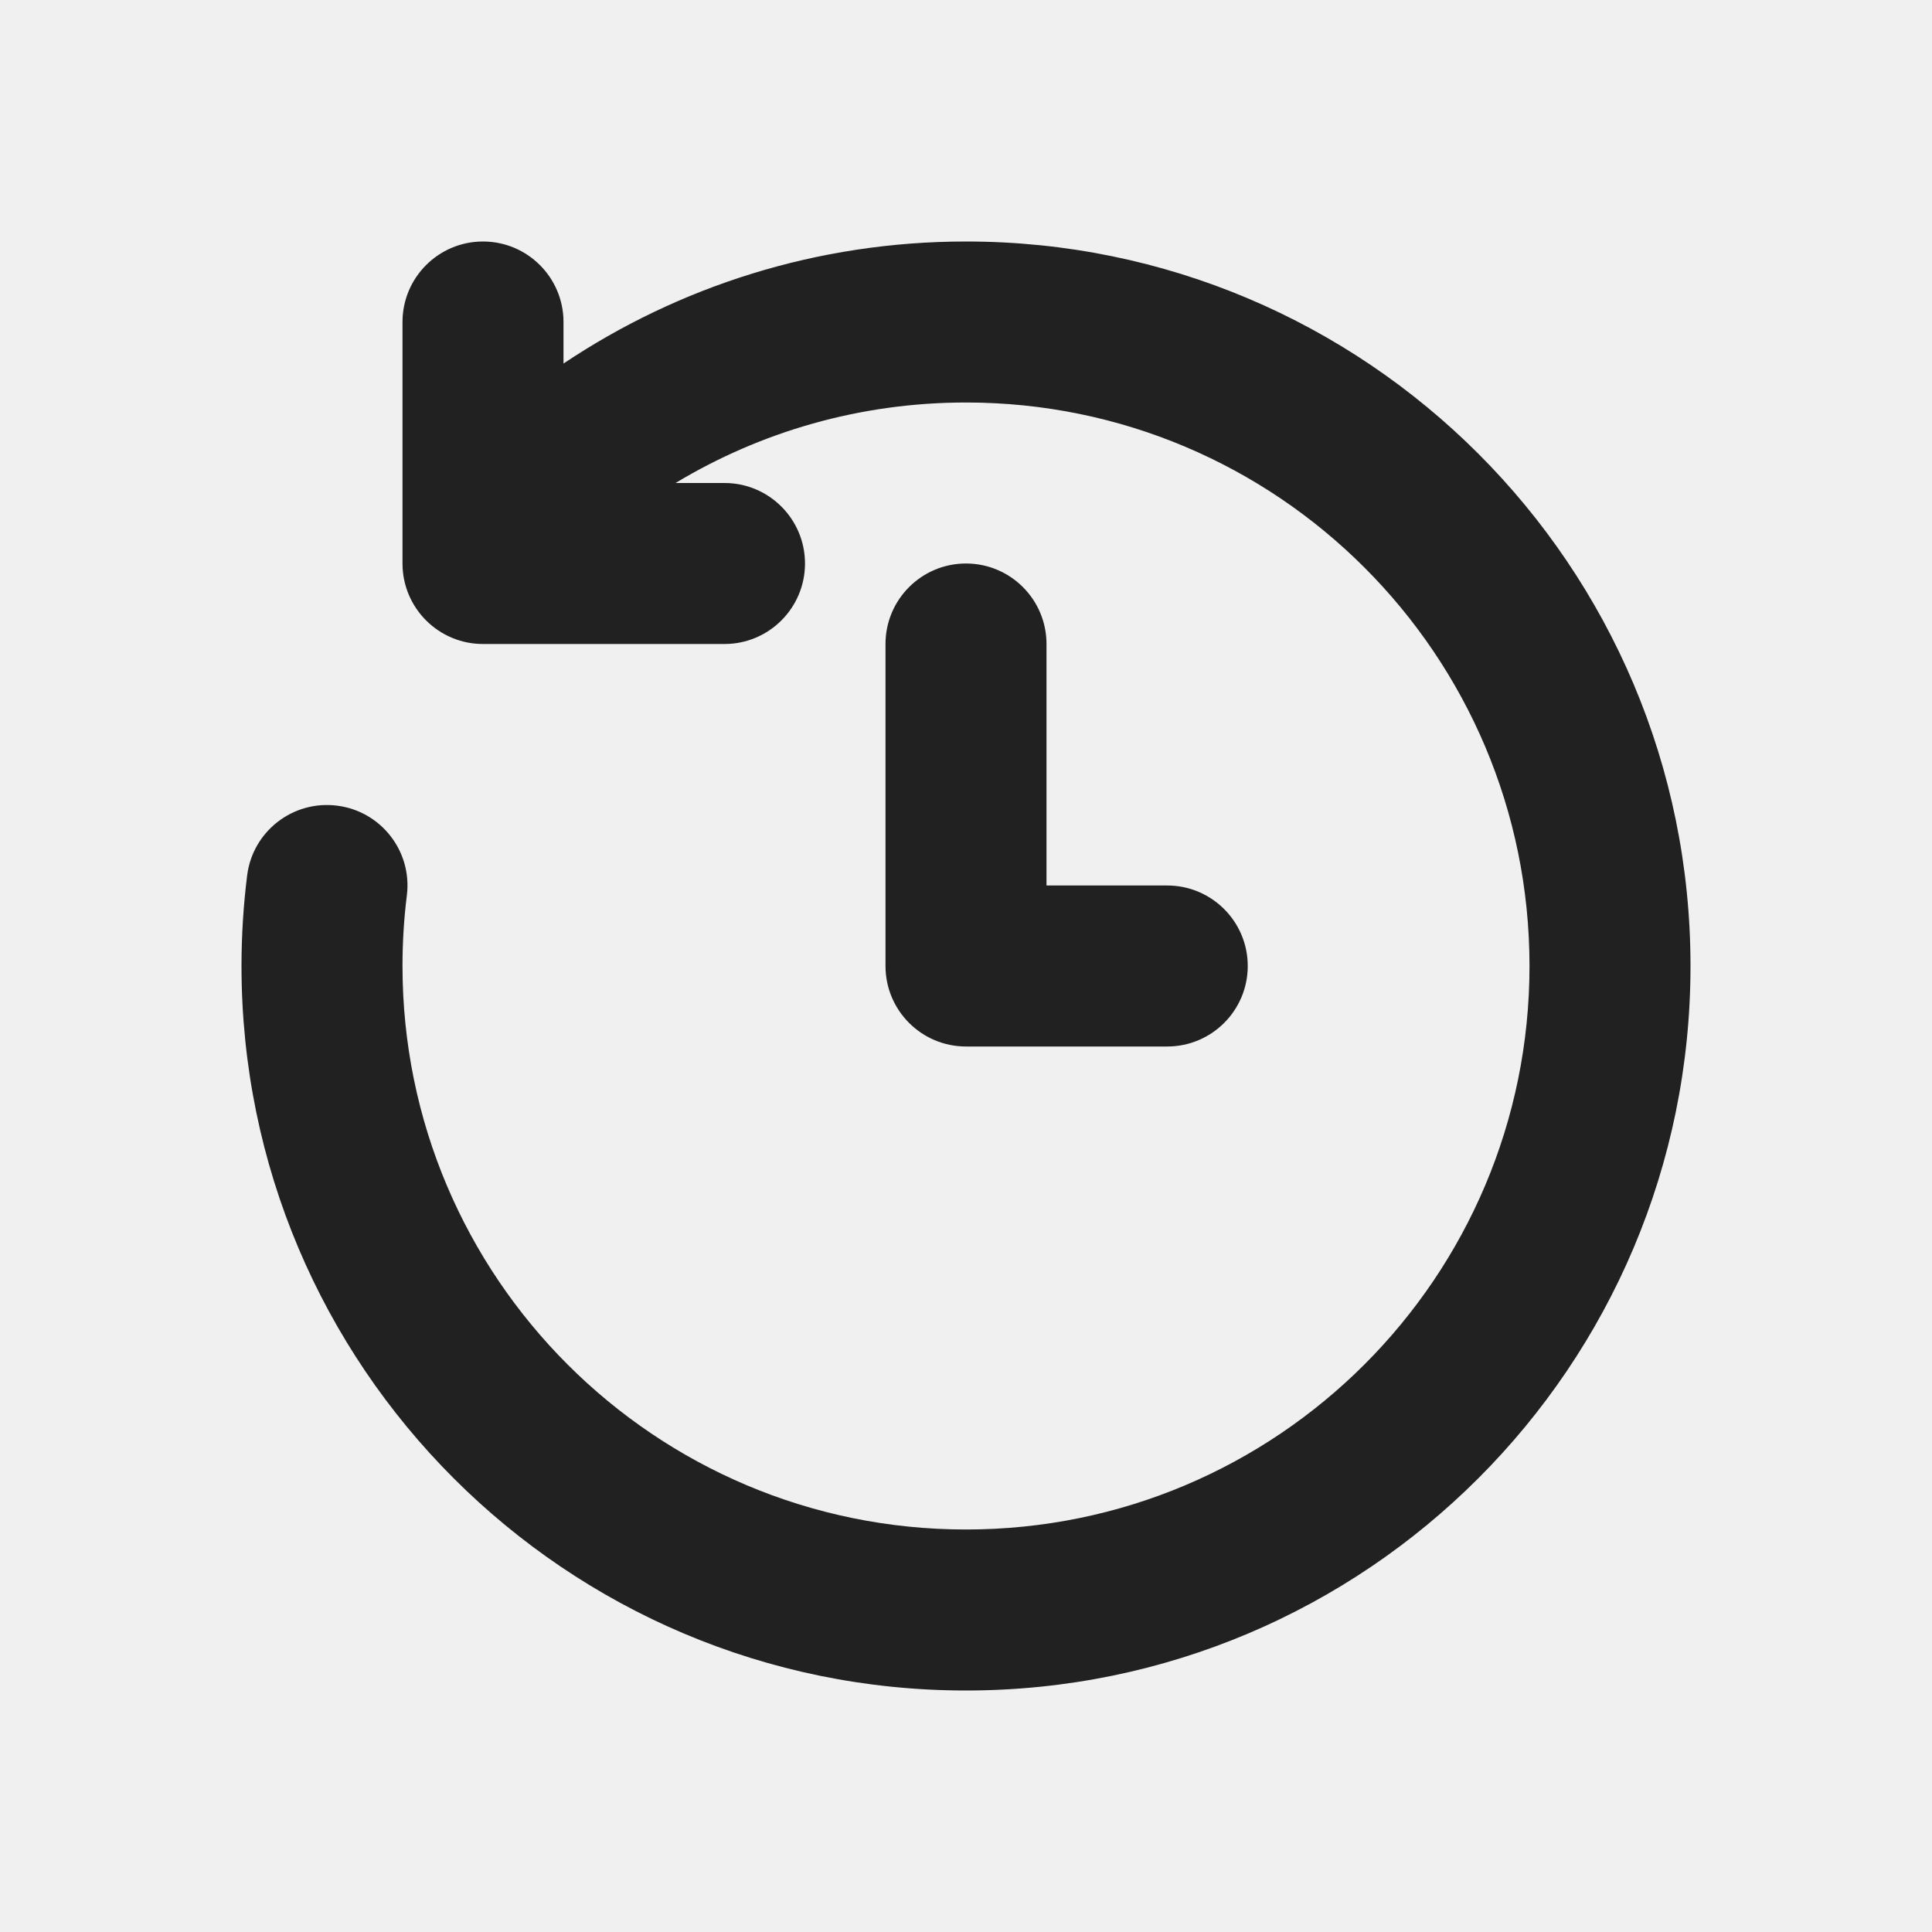
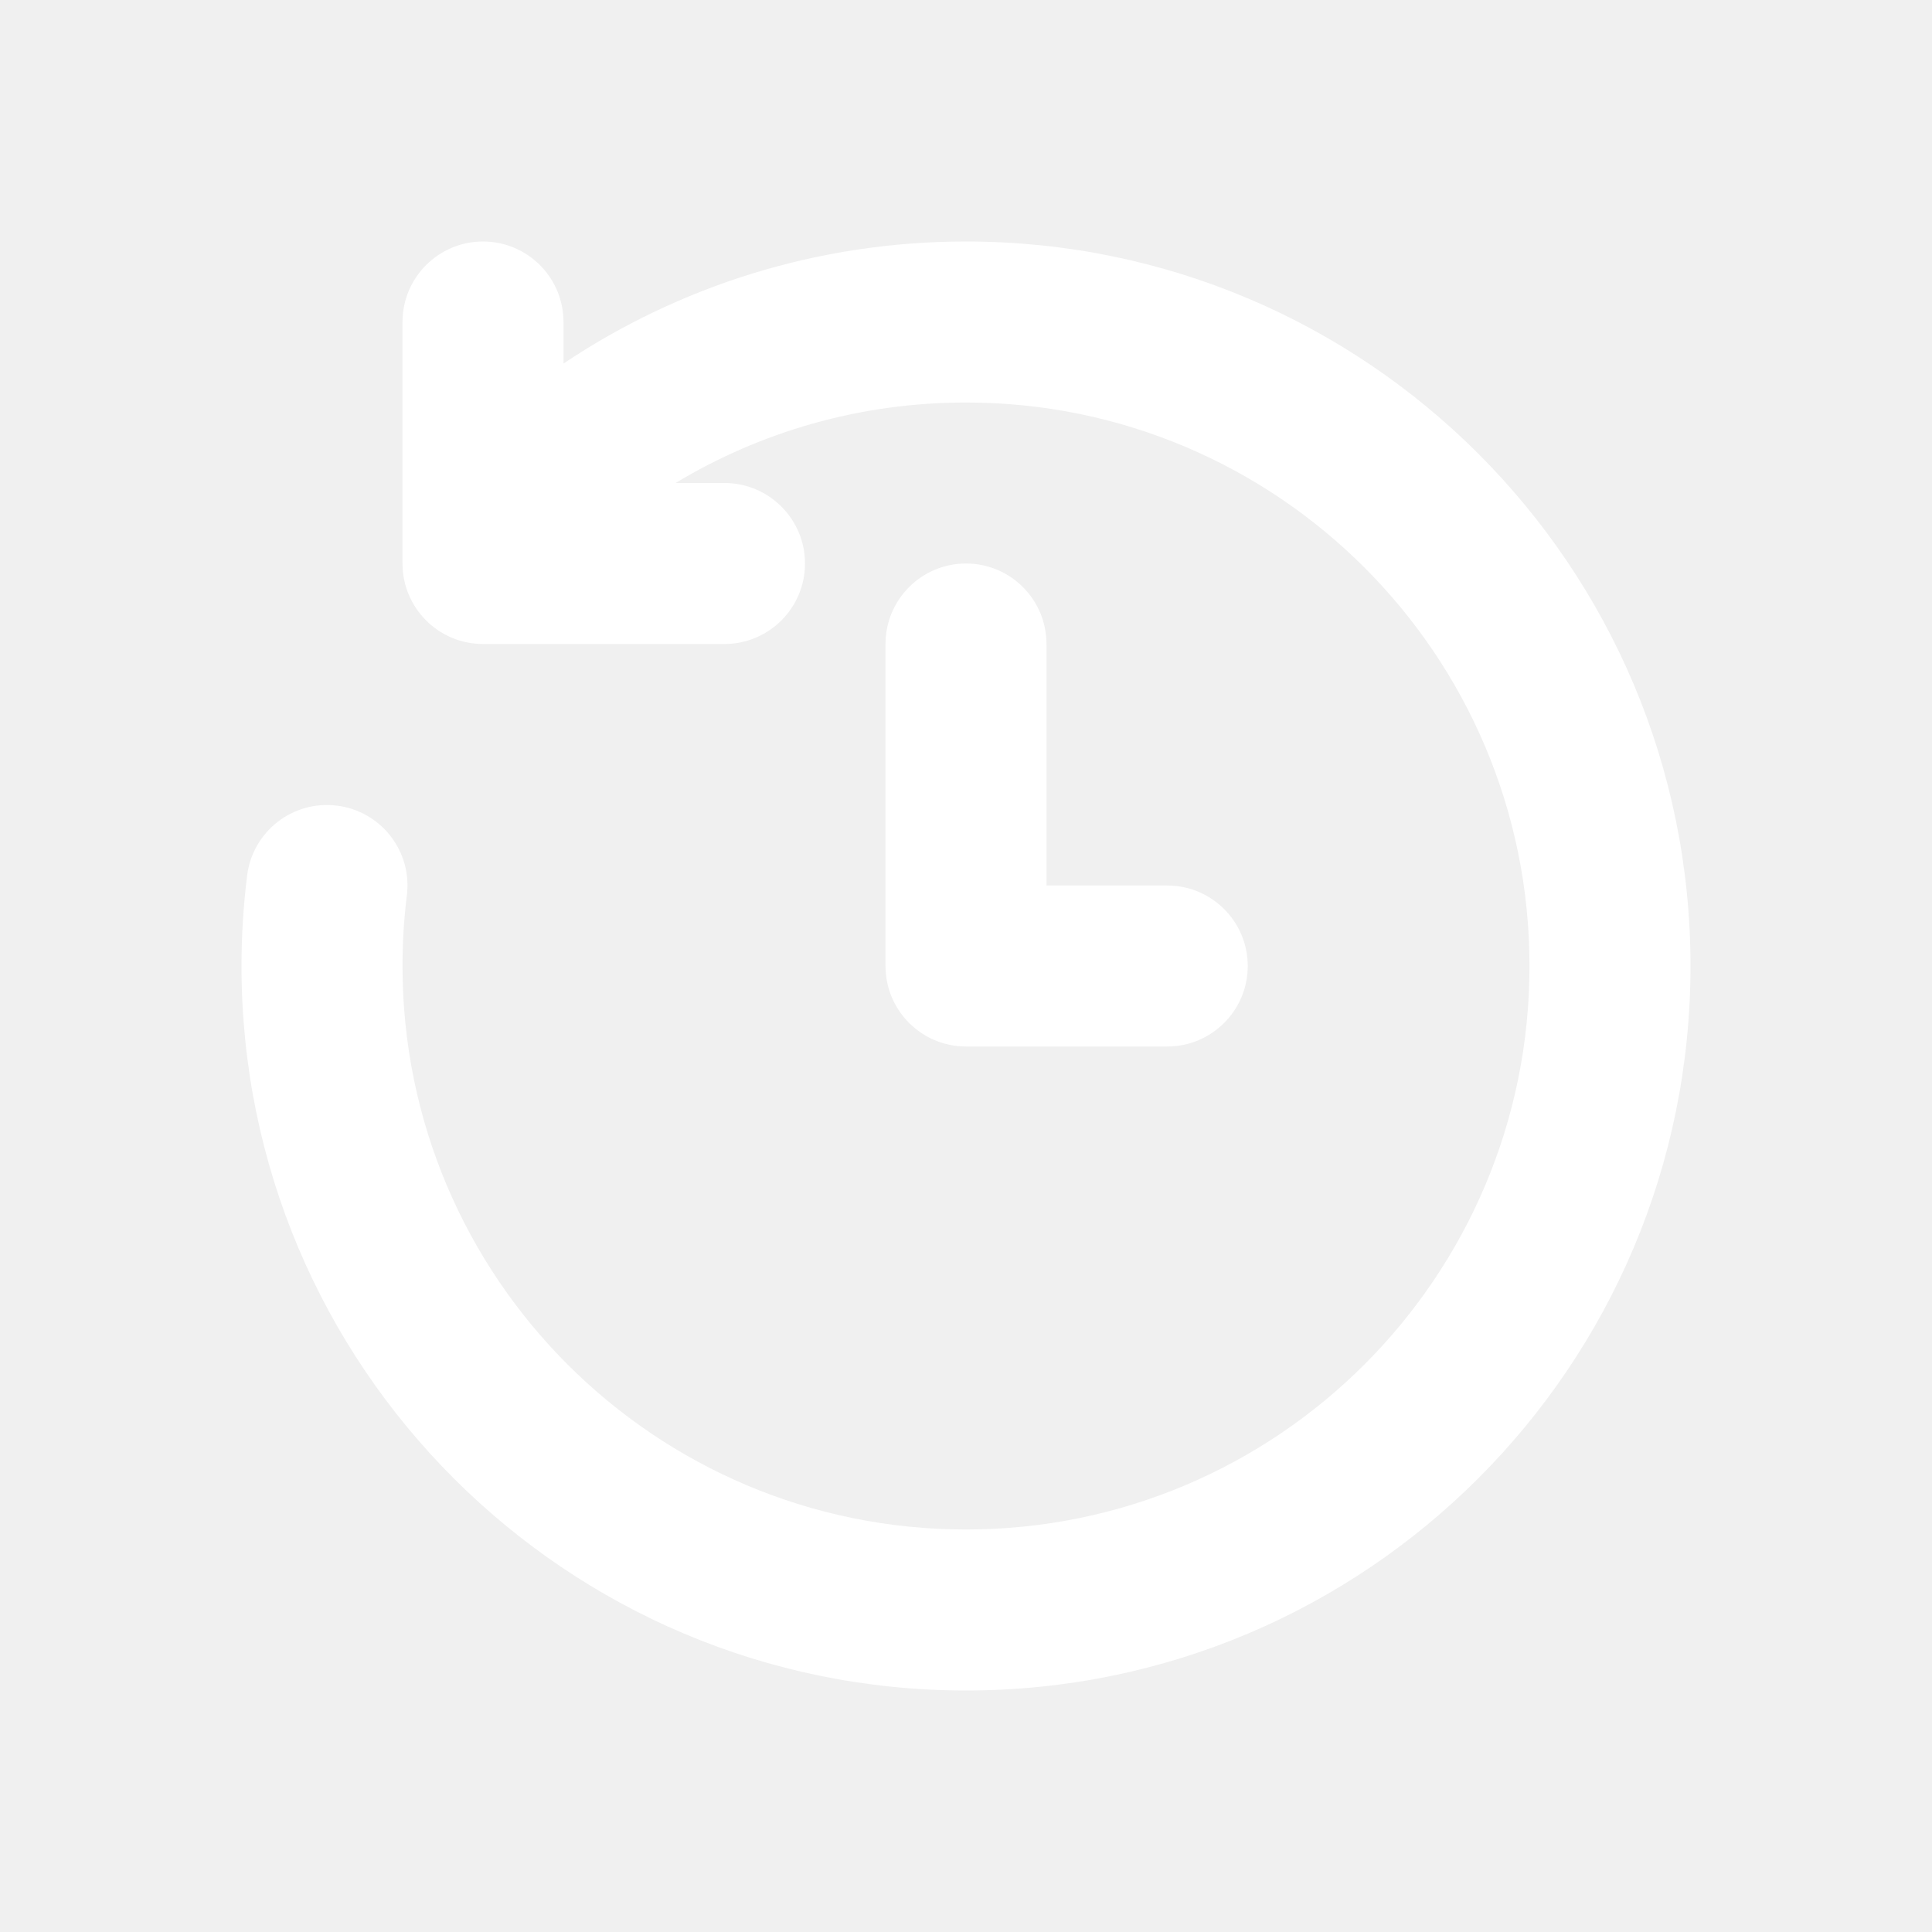
<svg xmlns="http://www.w3.org/2000/svg" width="24" height="24" viewBox="0 0 24 24" fill="none">
-   <path d="M12 5C15.866 5 19 8.134 19 12C19 15.866 15.866 19 12 19C8.134 19 5 15.866 5 12C5 11.703 5.018 11.41 5.054 11.124C5.123 10.576 4.734 10.076 4.186 10.008C3.638 9.939 3.138 10.328 3.07 10.876C3.024 11.245 3 11.62 3 12C3 16.971 7.029 21 12 21C16.971 21 21 16.971 21 12C21 7.029 16.971 3 12 3C10.15 3 8.43 3.559 7 4.516V4C7 3.448 6.552 3 6 3C5.448 3 5 3.448 5 4V7C5 7.552 5.448 8 6 8H9C9.552 8 10 7.552 10 7C10 6.448 9.552 6 9 6H8.392C9.446 5.365 10.68 5 12 5ZM13 8C13 7.448 12.552 7 12 7C11.448 7 11 7.448 11 8V12C11 12.552 11.448 13 12 13H14.5C15.052 13 15.5 12.552 15.5 12C15.5 11.448 15.052 11 14.5 11H13V8Z" fill="#212121" />
+   <path d="M12 5C15.866 5 19 8.134 19 12C19 15.866 15.866 19 12 19C8.134 19 5 15.866 5 12C5 11.703 5.018 11.41 5.054 11.124C5.123 10.576 4.734 10.076 4.186 10.008C3.638 9.939 3.138 10.328 3.07 10.876C3.024 11.245 3 11.62 3 12C3 16.971 7.029 21 12 21C16.971 21 21 16.971 21 12C21 7.029 16.971 3 12 3C10.15 3 8.43 3.559 7 4.516V4C7 3.448 6.552 3 6 3C5.448 3 5 3.448 5 4V7C5 7.552 5.448 8 6 8H9C9.552 8 10 7.552 10 7C10 6.448 9.552 6 9 6H8.392C9.446 5.365 10.68 5 12 5ZM13 8C13 7.448 12.552 7 12 7C11.448 7 11 7.448 11 8V12C11 12.552 11.448 13 12 13H14.5C15.052 13 15.5 12.552 15.5 12C15.5 11.448 15.052 11 14.5 11H13V8Z" fill="#ffffff" />
</svg>
